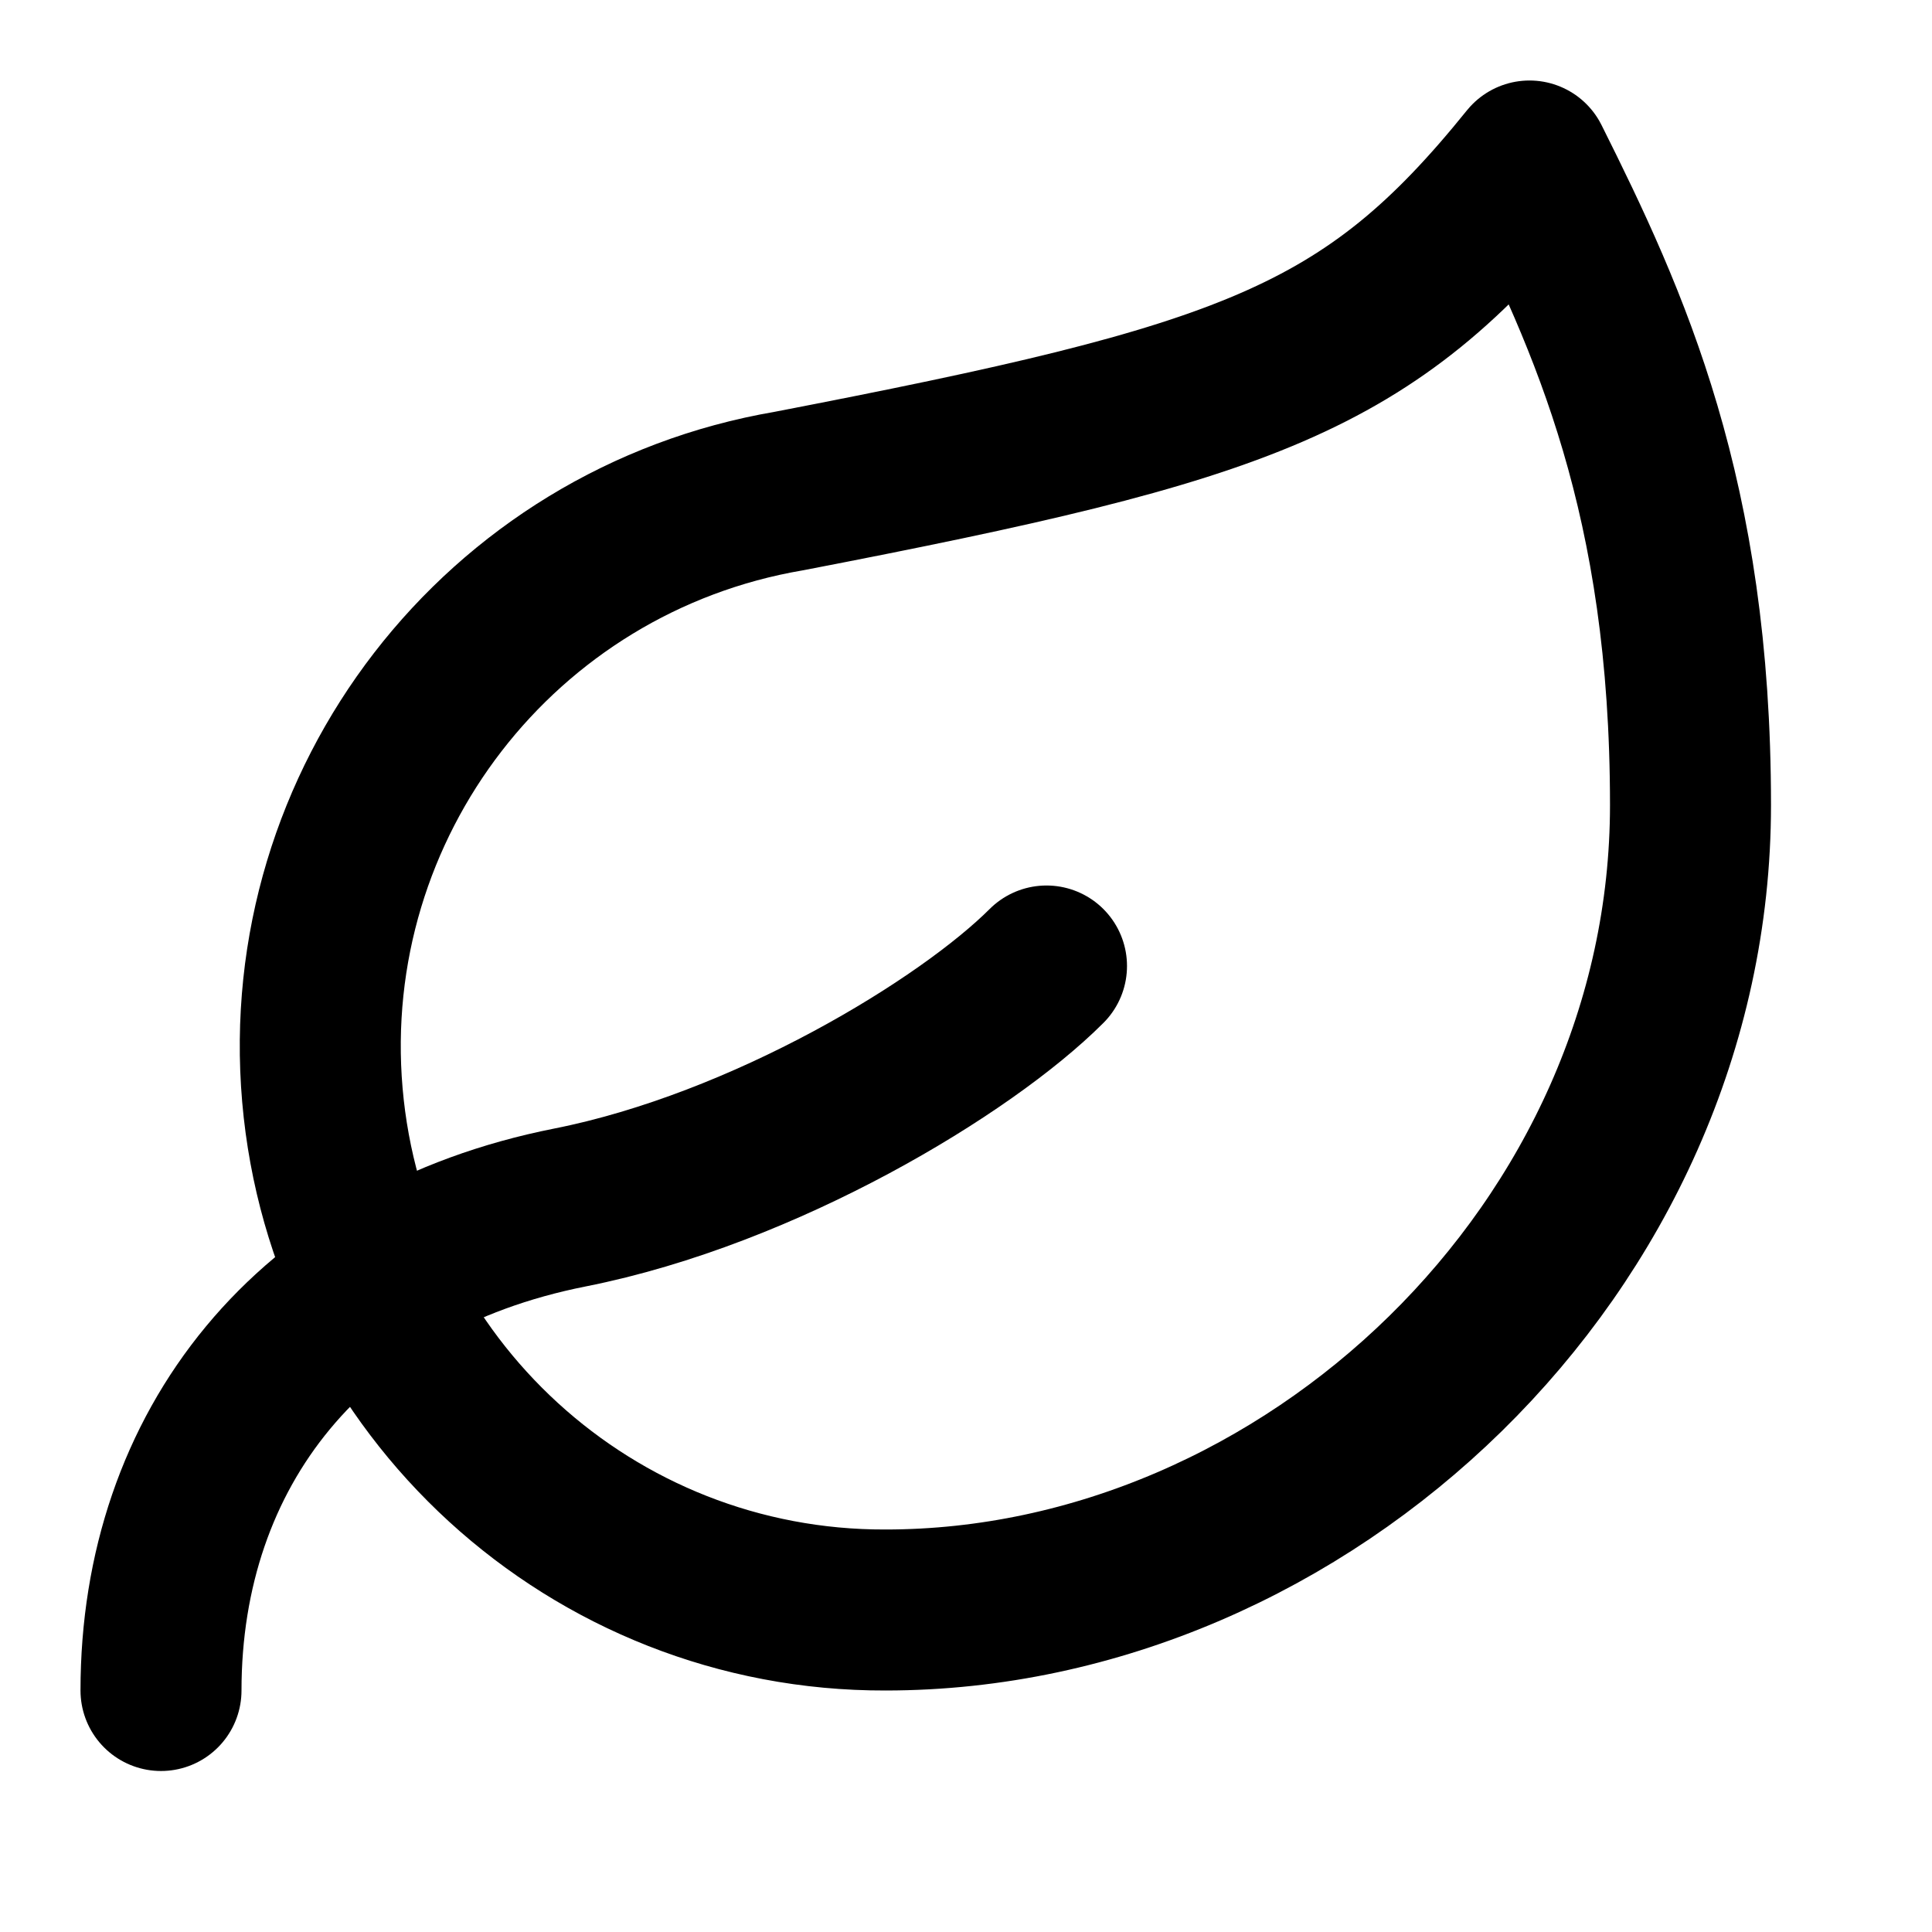
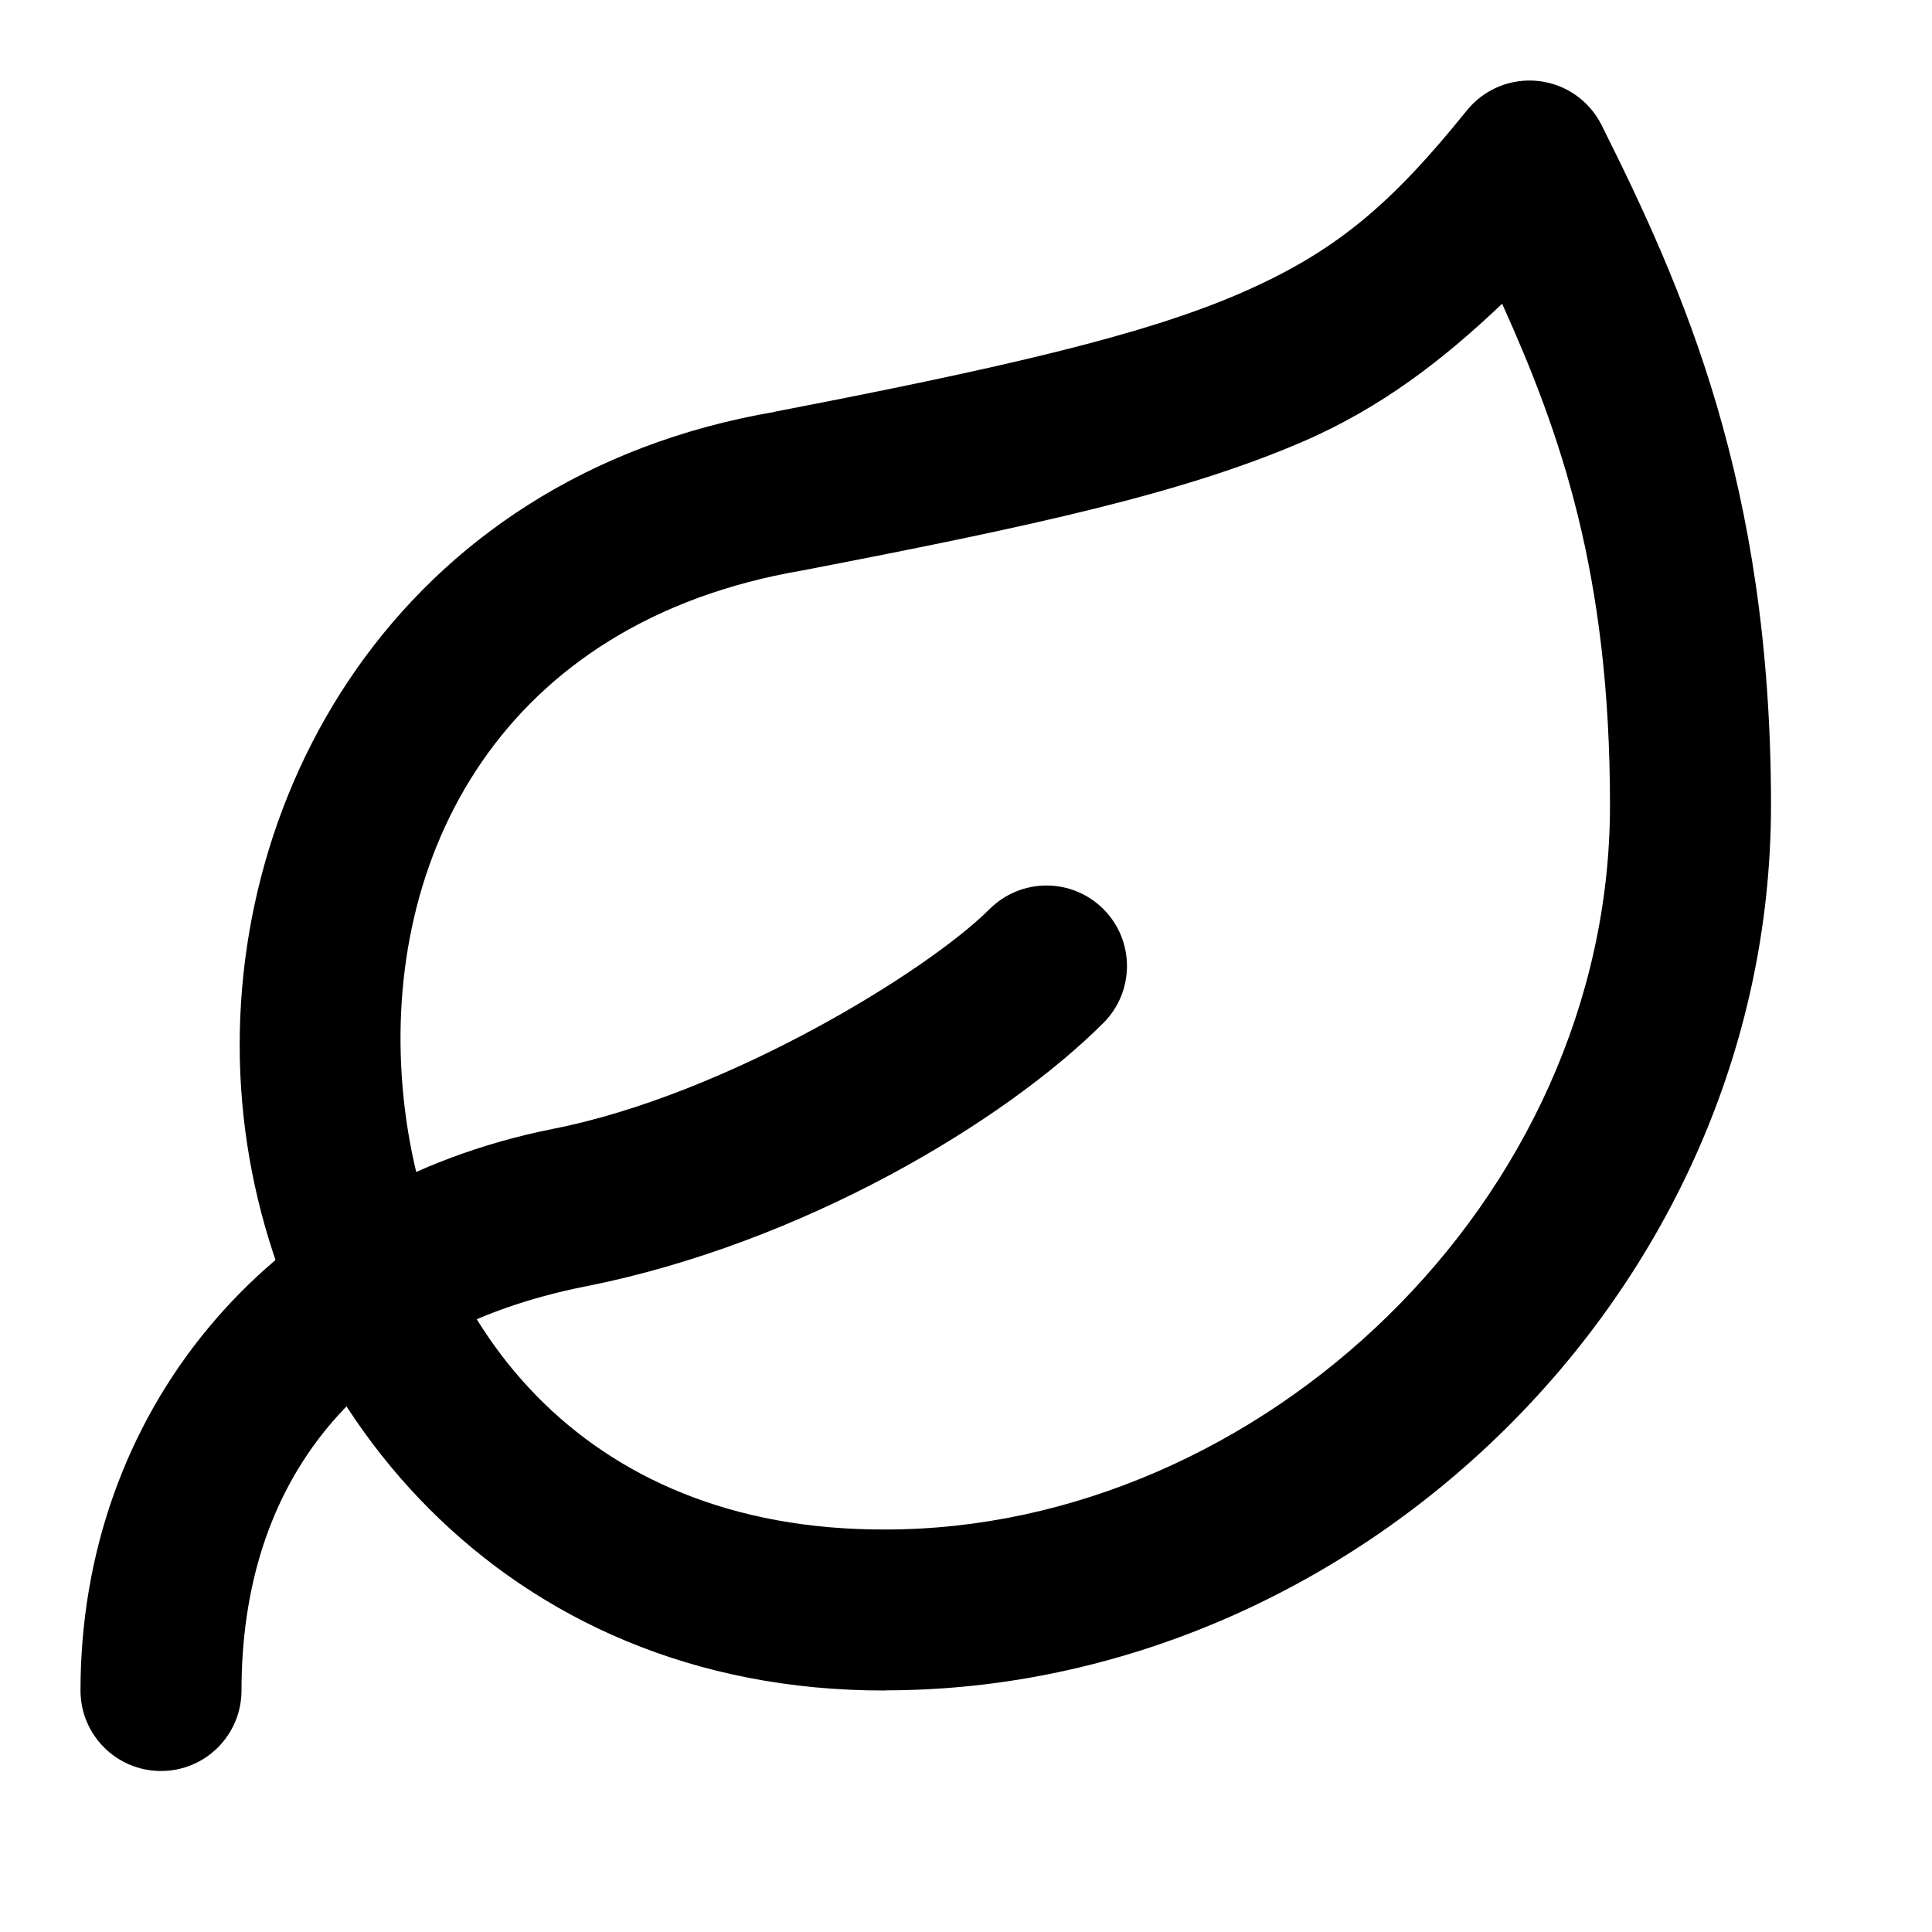
- <svg xmlns="http://www.w3.org/2000/svg" width="24" height="24" viewBox="0 0 24 24">
-   <g fill="none" stroke="currentColor" stroke-linecap="round" stroke-linejoin="round" stroke-width="2">
-     <path d="M11 20A7 7 0 0 1 9.8 6.1C15.5 5 17 4.48 19 2c1 2 2 4.18 2 8c0 5.5-4.78 10-10 10" />
-     <path d="M2 21c0-3 1.85-5.36 5.08-6C9.5 14.52 12 13 13 12" />
+ <svg xmlns="http://www.w3.org/2000/svg" width="24" height="24" viewBox="0 0 24 24" version="1.1" id="svg2">
+   <defs id="defs2" />
+   <g fill="none" stroke="currentColor" stroke-linecap="round" stroke-linejoin="round" stroke-width="2" id="g2">
+     <path style="baseline-shift:baseline;display:inline;overflow:visible;vector-effect:none;fill:#000000;stroke:none;stroke-linecap:butt;stroke-linejoin:miter;enable-background:accumulate;stop-color:#000000;stop-opacity:1;opacity:1" d="M 19.107,1.006 A 1,1 0 0 0 18.221,1.373 C 17.276,2.545 16.585,3.135 15.391,3.65 14.197,4.166 12.449,4.57 9.611,5.117 l 0.02,-0.002 C 4.92,5.92 2.686,9.961 3.008,13.688 3.329,17.413 6.224,21.012 11,21 c 0.001,-4e-6 0.003,4e-6 0.004,0 7.87e-4,0 0.001,-0.002 0.002,-0.002 C 16.798,20.994 22,16.077 22,10 22,6.005 20.905,3.574 19.895,1.553 A 1,1 0 0 0 19.107,1.006 Z M 18.66,3.773 C 19.385,5.381 20,7.122 20,10 c 0,4.921 -4.355,9 -9,9 a 1,1 0 0 0 -0.002,0.002 1,1 0 0 0 -0.002,-0.002 C 7.186,19.012 5.25,16.384 5.002,13.516 4.754,10.648 6.213,7.727 9.969,7.086 a 1,1 0 0 0 0.021,-0.004 C 12.853,6.53 14.703,6.126 16.184,5.486 17.159,5.065 17.932,4.466 18.66,3.773 Z" id="path1" />
+     <path style="baseline-shift:baseline;display:inline;overflow:visible;vector-effect:none;fill:#000000;stroke:none;stroke-linecap:butt;stroke-linejoin:miter;enable-background:accumulate;stop-color:#000000;stop-opacity:1;opacity:1" d="m 13,11 a 1,1 0 0 0 -0.707,0.293 C 11.524,12.062 9.039,13.592 6.885,14.02 3.266,14.736 1,17.589 1,21 a 1,1 0 0 0 1,1 1,1 0 0 0 1,-1 c 0,-2.589 1.432,-4.456 4.273,-5.02 a 1,1 0 0 0 0.002,0 c 2.686,-0.533 5.201,-2.042 6.432,-3.273 a 1,1 0 0 0 0,-1.414 A 1,1 0 0 0 13,11 Z" id="path2" />
  </g>
</svg>
